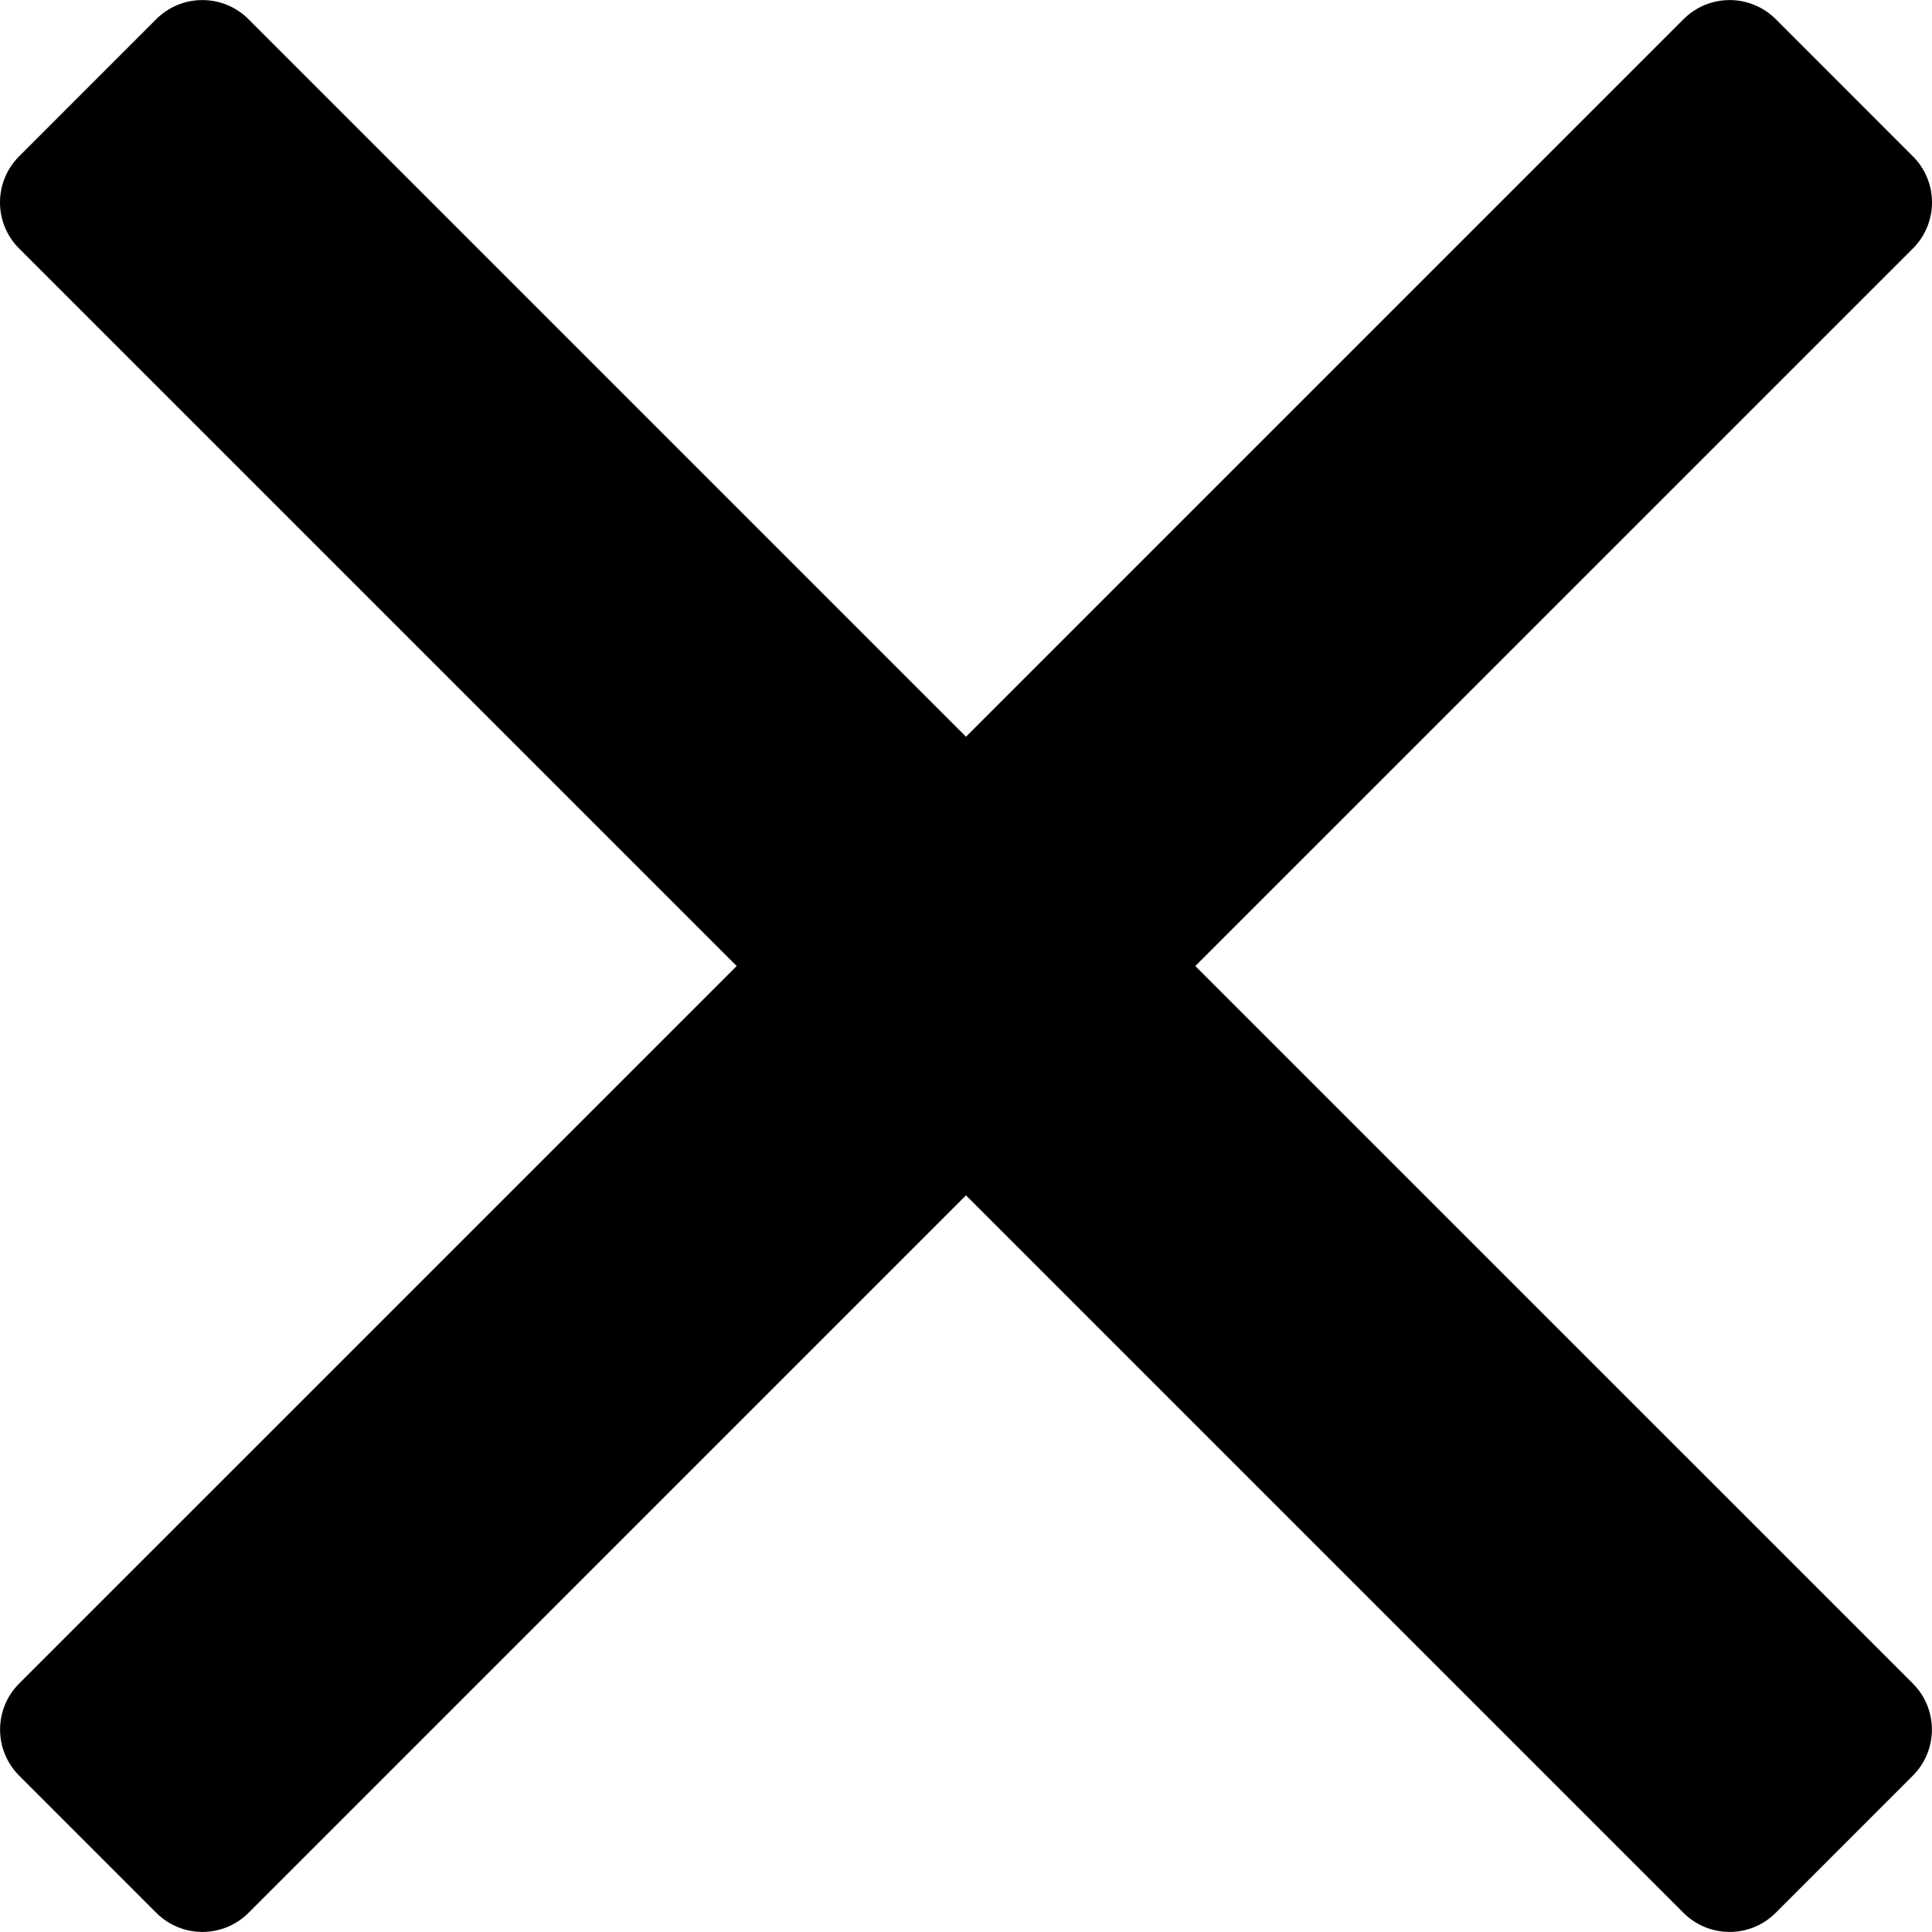
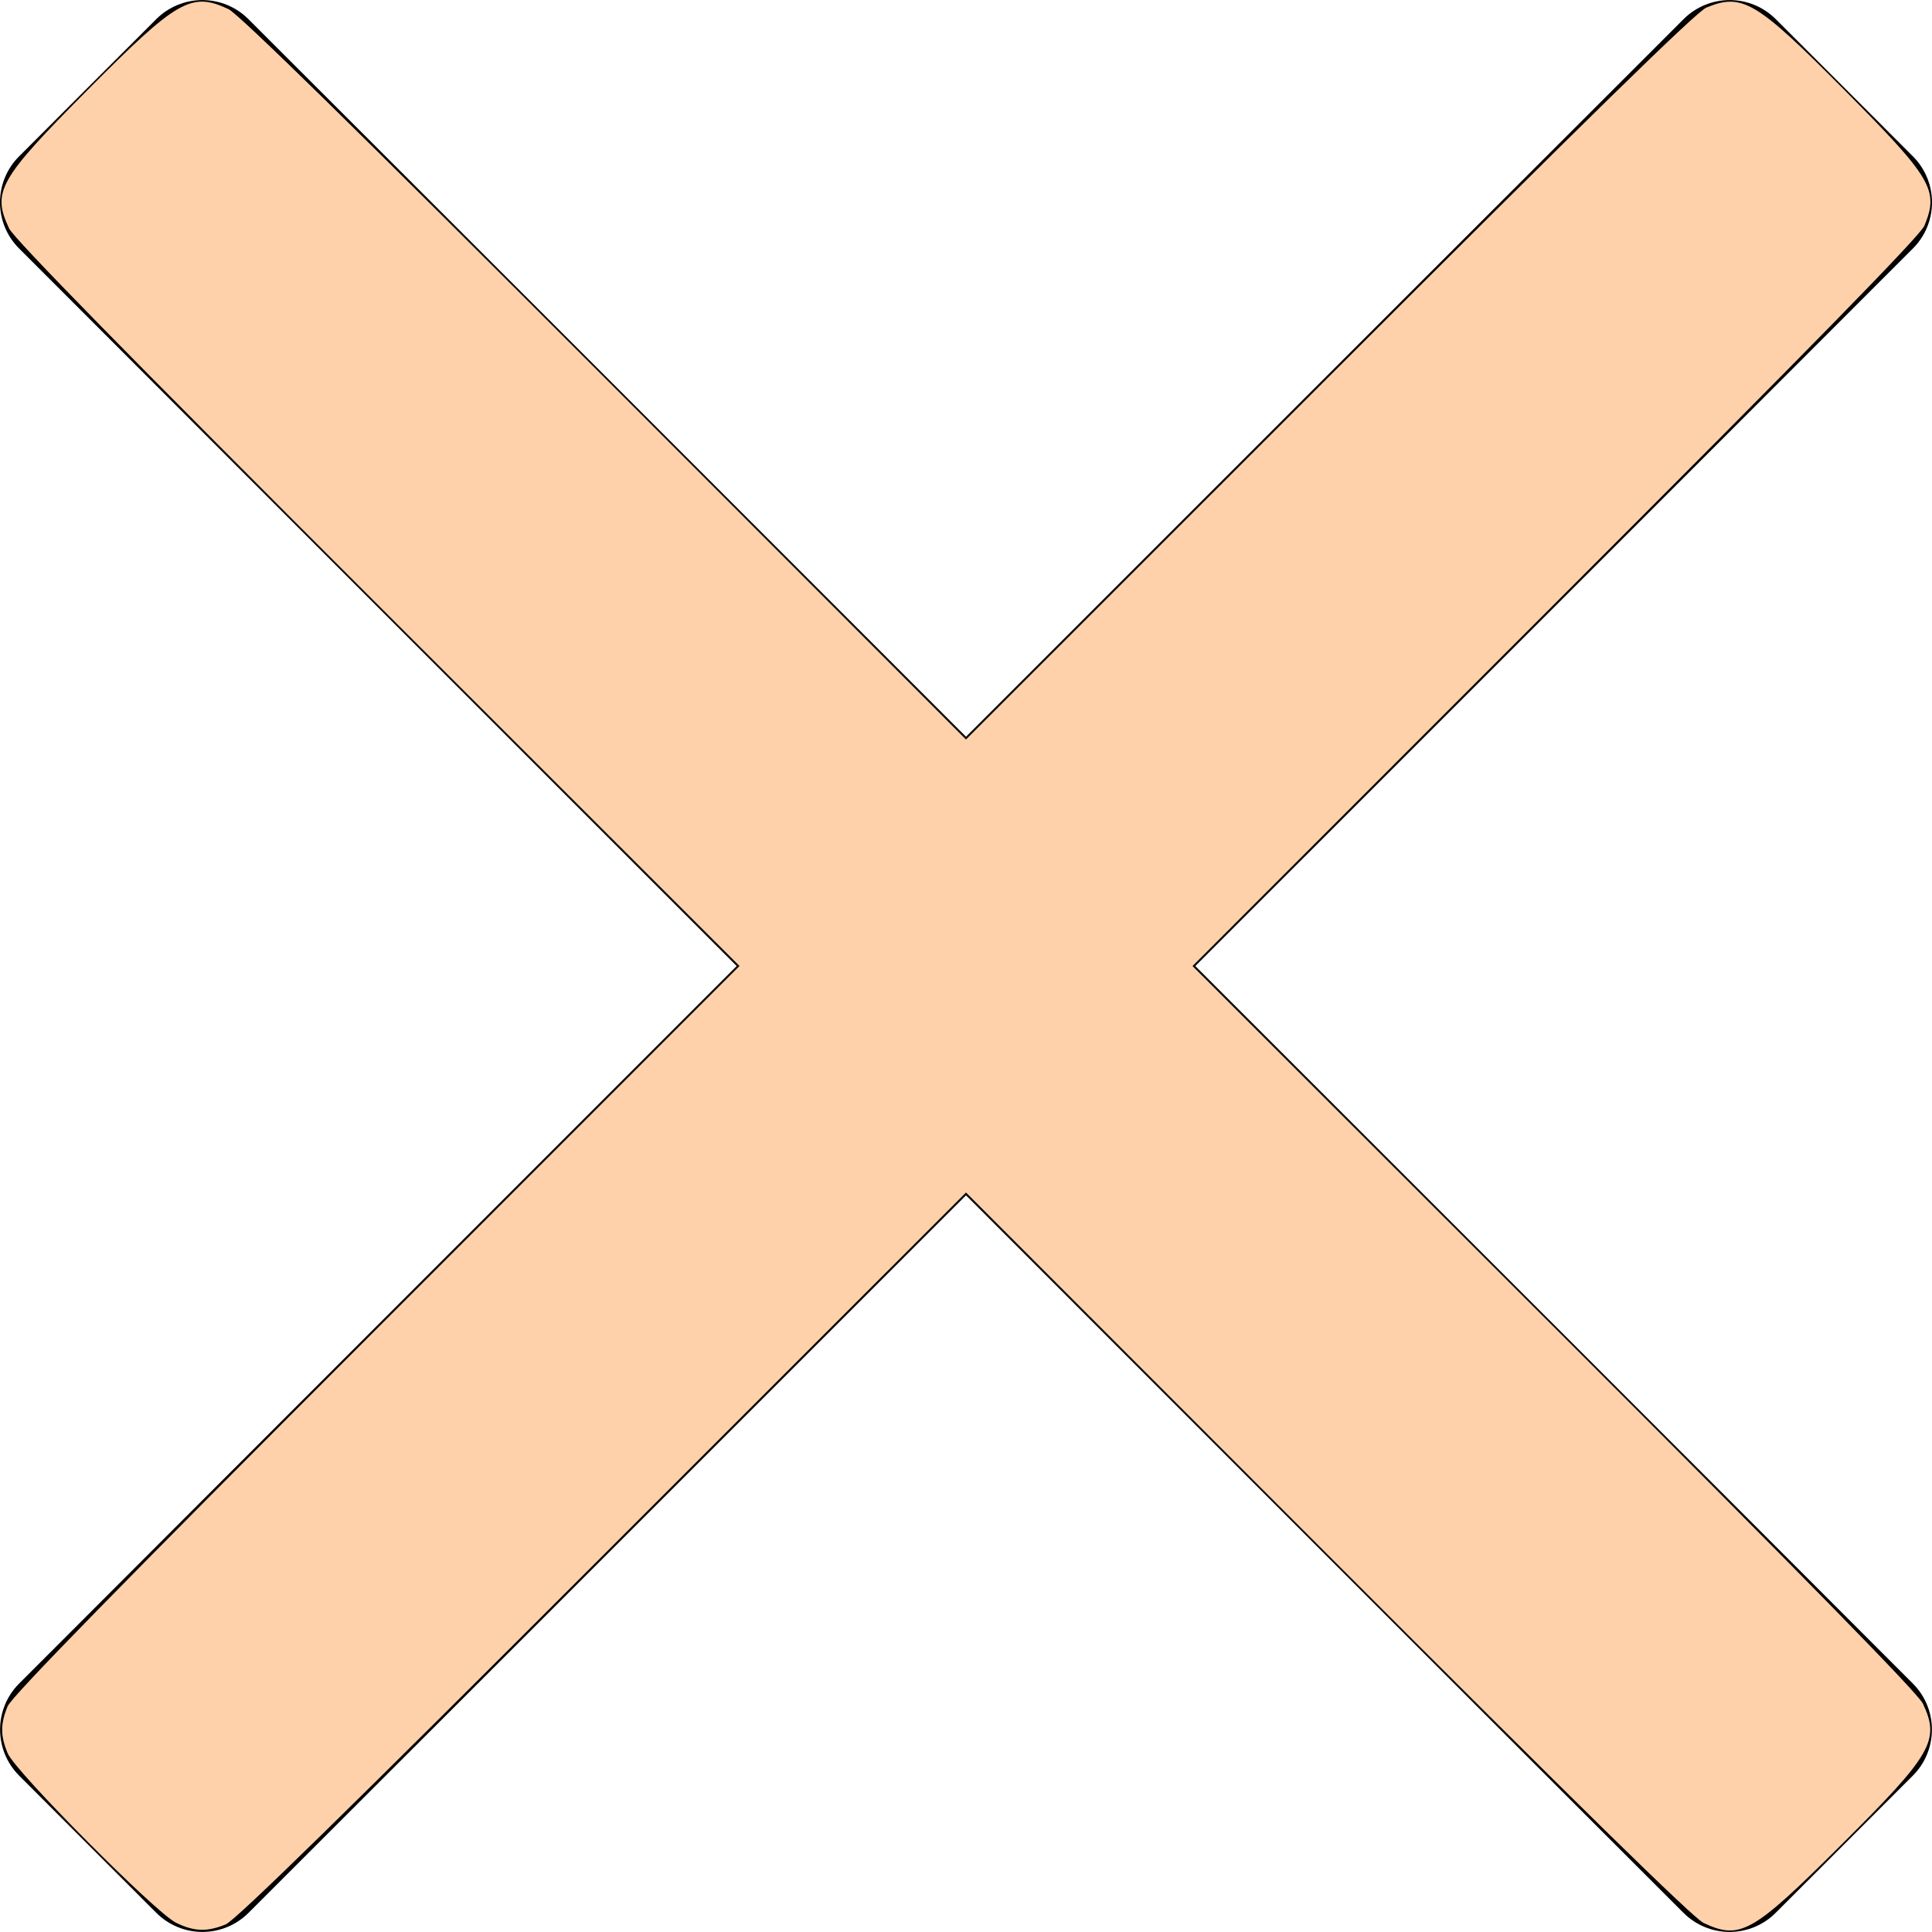
<svg xmlns="http://www.w3.org/2000/svg" fill="#000000" height="50px" width="50px" version="1.1" id="Capa_1" viewBox="0 0 460.775 460.775" xml:space="preserve">
-   <path d="M285.08,230.397L456.218,59.27c6.076-6.077,6.076-15.911,0-21.986L423.511,4.565c-2.913-2.911-6.866-4.55-10.992-4.55  c-4.127,0-8.08,1.639-10.993,4.55l-171.138,171.14L59.25,4.565c-2.913-2.911-6.866-4.55-10.993-4.55  c-4.126,0-8.08,1.639-10.992,4.55L4.558,37.284c-6.077,6.075-6.077,15.909,0,21.986l171.138,171.128L4.575,401.505  c-6.074,6.077-6.074,15.911,0,21.986l32.709,32.719c2.911,2.911,6.865,4.55,10.992,4.55c4.127,0,8.08-1.639,10.994-4.55  l171.117-171.12l171.118,171.12c2.913,2.911,6.866,4.55,10.993,4.55c4.128,0,8.081-1.639,10.992-4.55l32.709-32.719  c6.074-6.075,6.074-15.909,0-21.986L285.08,230.397z" />
+   <defs id="defs59" />
+   <path d="M285.08,230.397L456.218,59.27c6.076-6.077,6.076-15.911,0-21.986L423.511,4.565c-2.913-2.911-6.866-4.55-10.992-4.55  c-4.127,0-8.08,1.639-10.993,4.55l-171.138,171.14L59.25,4.565c-2.913-2.911-6.866-4.55-10.993-4.55  c-4.126,0-8.08,1.639-10.992,4.55L4.558,37.284c-6.077,6.075-6.077,15.909,0,21.986l171.138,171.128L4.575,401.505  c-6.074,6.077-6.074,15.911,0,21.986l32.709,32.719c2.911,2.911,6.865,4.55,10.992,4.55c4.127,0,8.08-1.639,10.994-4.55  l171.117-171.12l171.118,171.12c2.913,2.911,6.866,4.55,10.993,4.55c4.128,0,8.081-1.639,10.992-4.55l32.709-32.719  c6.074-6.075,6.074-15.909,0-21.986L285.08,230.397z" id="path54" />
+   <path style="fill:#fed1aa;stroke-width:0.097" d="M 4.552,49.758 C 4.017,49.494 0.396,45.848 0.199,45.376 0.009,44.922 0.009,44.615 0.197,44.159 0.302,43.904 3.109,41.034 9.742,34.399 L 19.138,25 9.777,15.649 C 3.345,9.223 0.36,6.177 0.235,5.911 -0.211,4.96 -0.033,4.646 2.256,2.34 4.588,-0.008 4.949,-0.217 5.911,0.235 6.177,0.36 9.223,3.345 15.649,9.777 L 25,19.138 34.399,9.742 c 6.635,-6.632 9.505,-9.44 9.76,-9.545 0.932,-0.385 1.285,-0.174 3.585,2.143 2.259,2.275 2.439,2.581 2.059,3.502 -0.105,0.254 -2.912,3.125 -9.545,9.76 l -9.396,9.399 9.361,9.351 c 6.433,6.426 9.417,9.472 9.542,9.738 0.447,0.953 0.24,1.311 -2.113,3.653 -2.3,2.29 -2.615,2.468 -3.563,2.023 -0.266,-0.125 -3.313,-3.11 -9.738,-9.542 L 25,30.862 15.601,40.258 C 8.966,46.891 6.096,49.698 5.841,49.803 5.359,50.002 5.02,49.99 4.552,49.758 Z" id="path303" transform="scale(9.2155)" />
</svg>
